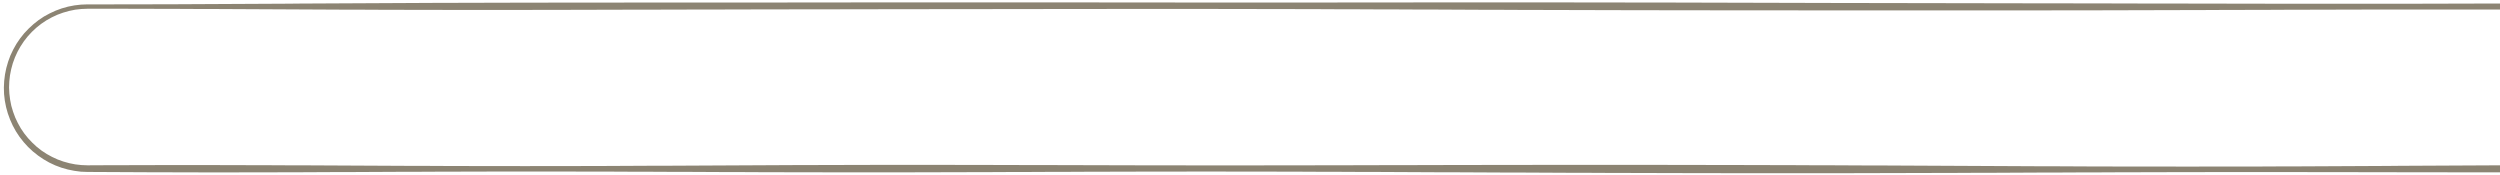
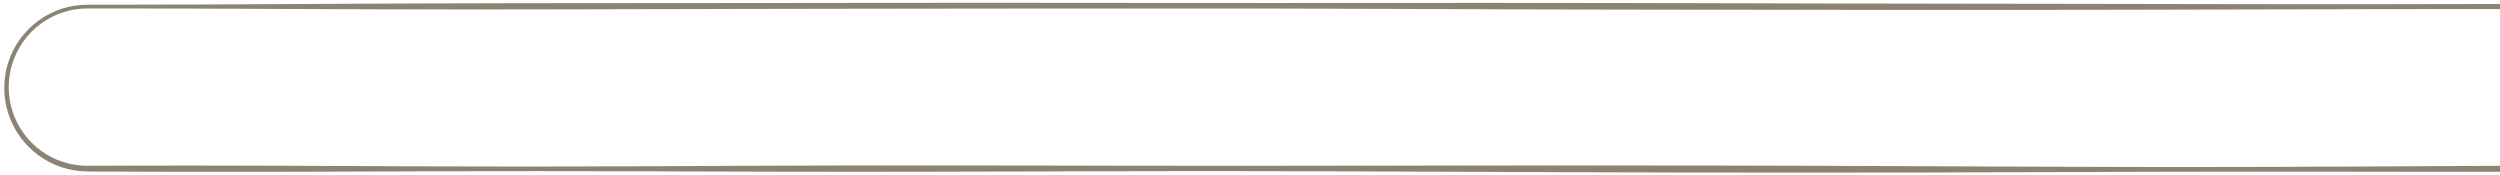
<svg xmlns="http://www.w3.org/2000/svg" width="400" height="28" viewBox="0 0 400 28" preserveAspectRatio="xMinYMid slice">
-   <path fill="#8C8473" d="M400.00 0.56 L398.00 0.57 L396.00 0.57 L394.00 0.58 L392.00 0.58 L390.00 0.59 L388.00 0.59 L386.00 0.60 L384.00 0.60 L382.00 0.60 L380.00 0.60 L378.00 0.60 L376.00 0.60 L374.00 0.60 L372.00 0.60 L370.00 0.60 L368.00 0.60 L366.00 0.60 L364.00 0.60 L362.00 0.59 L360.00 0.59 L358.00 0.59 L356.00 0.58 L354.00 0.58 L352.00 0.58 L350.00 0.57 L348.00 0.57 L346.00 0.56 L344.00 0.56 L342.00 0.56 L340.00 0.55 L338.00 0.55 L336.00 0.54 L334.00 0.54 L332.00 0.54 L330.00 0.53 L328.00 0.53 L326.00 0.53 L324.00 0.53 L322.00 0.52 L320.00 0.52 L318.00 0.52 L316.00 0.51 L314.00 0.51 L312.00 0.51 L310.00 0.50 L308.00 0.50 L306.00 0.50 L304.00 0.49 L302.00 0.49 L300.00 0.49 L298.00 0.48 L296.00 0.48 L294.00 0.48 L292.00 0.47 L290.00 0.47 L288.00 0.46 L286.00 0.46 L284.00 0.45 L282.00 0.45 L280.00 0.44 L278.00 0.44 L276.00 0.43 L274.00 0.43 L272.00 0.42 L270.00 0.42 L268.00 0.41 L266.00 0.41 L264.00 0.40 L262.00 0.40 L260.00 0.40 L258.00 0.39 L256.00 0.39 L254.00 0.39 L252.00 0.39 L250.00 0.38 L248.00 0.38 L246.00 0.38 L244.00 0.38 L242.00 0.38 L240.00 0.38 L238.00 0.38 L236.00 0.38 L234.00 0.38 L232.00 0.38 L230.00 0.38 L228.00 0.38 L226.00 0.39 L224.00 0.39 L222.00 0.39 L220.00 0.39 L218.00 0.39 L216.00 0.39 L214.00 0.40 L212.00 0.40 L210.00 0.40 L208.00 0.40 L206.00 0.40 L204.00 0.40 L202.00 0.40 L200.00 0.40 L198.00 0.40 L196.00 0.40 L194.00 0.40 L192.00 0.40 L190.00 0.40 L188.00 0.40 L186.00 0.39 L184.00 0.39 L182.00 0.39 L180.00 0.39 L178.00 0.39 L176.00 0.39 L174.00 0.38 L172.00 0.38 L170.00 0.38 L168.00 0.38 L166.00 0.38 L164.00 0.38 L162.00 0.38 L160.00 0.38 L158.00 0.38 L156.00 0.38 L154.00 0.38 L152.00 0.38 L150.00 0.38 L148.00 0.38 L146.00 0.38 L144.00 0.38 L142.00 0.38 L140.00 0.38 L138.00 0.38 L136.00 0.39 L134.00 0.39 L132.00 0.39 L130.00 0.39 L128.00 0.39 L126.00 0.40 L124.00 0.40 L122.00 0.40 L120.00 0.40 L118.00 0.40 L116.00 0.40 L114.00 0.41 L112.00 0.41 L110.00 0.41 L108.00 0.41 L106.00 0.41 L104.00 0.41 L102.00 0.41 L100.00 0.41 L98.00 0.42 L96.00 0.42 L94.00 0.42 L92.00 0.42 L90.00 0.42 L88.00 0.42 L86.00 0.43 L84.00 0.43 L82.00 0.43 L80.00 0.44 L78.00 0.44 L76.00 0.45 L74.00 0.45 L72.00 0.46 L70.00 0.46 L68.00 0.47 L66.00 0.48 L64.00 0.49 L62.00 0.50 L60.00 0.51 L58.00 0.52 L56.00 0.53 L54.00 0.54 L52.00 0.55 L50.00 0.56 L48.00 0.57 L46.00 0.59 L44.00 0.60 L42.00 0.61 L40.00 0.62 L38.00 0.63 L36.00 0.64 L34.00 0.65 L32.00 0.66 L30.00 0.67 L28.00 0.68 L26.00 0.68 L24.00 0.69 L22.00 0.69 L20.00 0.69 L18.00 0.70 L16.00 0.70 L14.00 0.70 L12.96 0.74 L11.92 0.86 L10.89 1.06 L9.89 1.34 L8.91 1.70 L7.96 2.14 L7.04 2.64 L6.17 3.22 L5.35 3.87 L4.58 4.58 L3.86 5.34 L3.21 6.16 L2.62 7.03 L2.11 7.94 L1.66 8.89 L1.30 9.87 L1.01 10.88 L0.80 11.91 L0.67 12.95 L0.62 14.00 L0.65 15.05 L0.77 16.10 L0.97 17.13 L1.25 18.14 L1.61 19.13 L2.04 20.09 L2.55 21.02 L3.13 21.90 L3.78 22.73 L4.49 23.51 L5.26 24.23 L6.09 24.89 L6.96 25.48 L7.88 26.01 L8.84 26.46 L9.83 26.83 L10.85 27.12 L11.89 27.33 L12.94 27.47 L13.99 27.51 L16.00 27.52 L18.00 27.53 L20.00 27.54 L22.00 27.55 L24.00 27.56 L26.00 27.56 L28.00 27.57 L30.00 27.57 L32.00 27.58 L34.00 27.58 L36.00 27.58 L38.00 27.58 L40.00 27.57 L42.00 27.57 L44.00 27.57 L46.00 27.56 L48.00 27.56 L50.00 27.55 L52.00 27.54 L54.00 27.53 L56.00 27.53 L58.00 27.52 L60.00 27.51 L62.00 27.50 L64.00 27.49 L66.00 27.49 L68.00 27.48 L70.00 27.47 L72.00 27.47 L74.00 27.46 L76.00 27.46 L78.00 27.45 L80.00 27.45 L82.00 27.45 L84.00 27.45 L86.00 27.45 L88.00 27.45 L90.00 27.45 L92.00 27.45 L94.00 27.46 L96.00 27.46 L98.00 27.46 L100.00 27.47 L102.00 27.48 L104.00 27.48 L106.00 27.49 L108.00 27.50 L110.00 27.50 L112.00 27.51 L114.00 27.52 L116.00 27.53 L118.00 27.53 L120.00 27.54 L122.00 27.55 L124.00 27.55 L126.00 27.56 L128.00 27.56 L130.00 27.56 L132.00 27.57 L134.00 27.57 L136.00 27.57 L138.00 27.57 L140.00 27.57 L142.00 27.57 L144.00 27.57 L146.00 27.57 L148.00 27.56 L150.00 27.56 L152.00 27.55 L154.00 27.55 L156.00 27.54 L158.00 27.54 L160.00 27.53 L162.00 27.52 L164.00 27.52 L166.00 27.51 L168.00 27.50 L170.00 27.50 L172.00 27.49 L174.00 27.48 L176.00 27.48 L178.00 27.47 L180.00 27.47 L182.00 27.46 L184.00 27.46 L186.00 27.46 L188.00 27.46 L190.00 27.45 L192.00 27.45 L194.00 27.45 L196.00 27.45 L198.00 27.46 L200.00 27.46 L202.00 27.46 L204.00 27.46 L206.00 27.47 L208.00 27.47 L210.00 27.48 L212.00 27.49 L214.00 27.49 L216.00 27.50 L218.00 27.51 L220.00 27.51 L222.00 27.52 L224.00 27.53 L226.00 27.54 L228.00 27.55 L230.00 27.56 L232.00 27.56 L234.00 27.57 L236.00 27.58 L238.00 27.59 L240.00 27.60 L242.00 27.61 L244.00 27.61 L246.00 27.62 L248.00 27.63 L250.00 27.64 L252.00 27.65 L254.00 27.65 L256.00 27.66 L258.00 27.67 L260.00 27.67 L262.00 27.68 L264.00 27.68 L266.00 27.69 L268.00 27.69 L270.00 27.70 L272.00 27.70 L274.00 27.70 L276.00 27.71 L278.00 27.71 L280.00 27.71 L282.00 27.71 L284.00 27.71 L286.00 27.71 L288.00 27.71 L290.00 27.71 L292.00 27.71 L294.00 27.71 L296.00 27.71 L298.00 27.70 L300.00 27.70 L302.00 27.69 L304.00 27.69 L306.00 27.68 L308.00 27.68 L310.00 27.67 L312.00 27.67 L314.00 27.66 L316.00 27.65 L318.00 27.65 L320.00 27.64 L322.00 27.63 L324.00 27.62 L326.00 27.61 L328.00 27.61 L330.00 27.60 L332.00 27.59 L334.00 27.58 L336.00 27.58 L338.00 27.57 L340.00 27.56 L342.00 27.56 L344.00 27.55 L346.00 27.55 L348.00 27.54 L350.00 27.54 L352.00 27.54 L354.00 27.53 L356.00 27.53 L358.00 27.53 L360.00 27.53 L362.00 27.53 L364.00 27.53 L366.00 27.53 L368.00 27.53 L370.00 27.54 L372.00 27.54 L374.00 27.54 L376.00 27.54 L378.00 27.55 L380.00 27.55 L382.00 27.55 L384.00 27.56 L386.00 27.56 L388.00 27.56 L390.00 27.56 L392.00 27.57 L394.00 27.57 L396.00 27.57 L398.00 27.57 L400.00 27.57 L400.00 26.45 L398.00 26.46 L396.00 26.47 L394.00 26.48 L392.00 26.49 L390.00 26.50 L388.00 26.51 L386.00 26.52 L384.00 26.53 L382.00 26.55 L380.00 26.56 L378.00 26.57 L376.00 26.58 L374.00 26.59 L372.00 26.60 L370.00 26.61 L368.00 26.62 L366.00 26.62 L364.00 26.63 L362.00 26.64 L360.00 26.64 L358.00 26.65 L356.00 26.65 L354.00 26.65 L352.00 26.65 L350.00 26.66 L348.00 26.65 L346.00 26.65 L344.00 26.65 L342.00 26.65 L340.00 26.64 L338.00 26.64 L336.00 26.63 L334.00 26.63 L332.00 26.62 L330.00 26.61 L328.00 26.60 L326.00 26.60 L324.00 26.59 L322.00 26.58 L320.00 26.57 L318.00 26.56 L316.00 26.55 L314.00 26.54 L312.00 26.53 L310.00 26.52 L308.00 26.51 L306.00 26.50 L304.00 26.49 L302.00 26.48 L300.00 26.47 L298.00 26.47 L296.00 26.46 L294.00 26.45 L292.00 26.44 L290.00 26.44 L288.00 26.43 L286.00 26.42 L284.00 26.42 L282.00 26.41 L280.00 26.41 L278.00 26.40 L276.00 26.40 L274.00 26.40 L272.00 26.39 L270.00 26.39 L268.00 26.39 L266.00 26.38 L264.00 26.38 L262.00 26.38 L260.00 26.38 L258.00 26.38 L256.00 26.38 L254.00 26.38 L252.00 26.38 L250.00 26.38 L248.00 26.38 L246.00 26.38 L244.00 26.39 L242.00 26.39 L240.00 26.39 L238.00 26.39 L236.00 26.40 L234.00 26.40 L232.00 26.40 L230.00 26.41 L228.00 26.41 L226.00 26.42 L224.00 26.42 L222.00 26.42 L220.00 26.43 L218.00 26.43 L216.00 26.44 L214.00 26.44 L212.00 26.44 L210.00 26.45 L208.00 26.45 L206.00 26.45 L204.00 26.45 L202.00 26.46 L200.00 26.46 L198.00 26.46 L196.00 26.46 L194.00 26.46 L192.00 26.46 L190.00 26.46 L188.00 26.45 L186.00 26.45 L184.00 26.45 L182.00 26.45 L180.00 26.44 L178.00 26.44 L176.00 26.43 L174.00 26.43 L172.00 26.42 L170.00 26.42 L168.00 26.41 L166.00 26.41 L164.00 26.41 L162.00 26.40 L160.00 26.40 L158.00 26.39 L156.00 26.39 L154.00 26.39 L152.00 26.38 L150.00 26.38 L148.00 26.38 L146.00 26.38 L144.00 26.38 L142.00 26.38 L140.00 26.38 L138.00 26.39 L136.00 26.39 L134.00 26.40 L132.00 26.40 L130.00 26.41 L128.00 26.41 L126.00 26.42 L124.00 26.43 L122.00 26.44 L120.00 26.45 L118.00 26.46 L116.00 26.47 L114.00 26.48 L112.00 26.49 L110.00 26.50 L108.00 26.51 L106.00 26.52 L104.00 26.52 L102.00 26.53 L100.00 26.54 L98.00 26.55 L96.00 26.56 L94.00 26.56 L92.00 26.57 L90.00 26.57 L88.00 26.57 L86.00 26.57 L84.00 26.58 L82.00 26.57 L80.00 26.57 L78.00 26.57 L76.00 26.57 L74.00 26.56 L72.00 26.56 L70.00 26.55 L68.00 26.54 L66.00 26.54 L64.00 26.53 L62.00 26.52 L60.00 26.51 L58.00 26.50 L56.00 26.49 L54.00 26.48 L52.00 26.47 L50.00 26.46 L48.00 26.45 L46.00 26.45 L44.00 26.44 L42.00 26.43 L40.00 26.43 L38.00 26.42 L36.00 26.42 L34.00 26.41 L32.00 26.41 L30.00 26.41 L28.00 26.41 L26.00 26.41 L24.00 26.42 L22.00 26.42 L20.00 26.43 L18.00 26.43 L16.00 26.44 L14.01 26.45 L13.02 26.41 L12.05 26.30 L11.09 26.11 L10.15 25.85 L9.23 25.52 L8.34 25.11 L7.48 24.64 L6.66 24.10 L5.89 23.50 L5.17 22.83 L4.50 22.12 L3.88 21.35 L3.33 20.54 L2.85 19.68 L2.43 18.79 L2.09 17.87 L1.81 16.93 L1.62 15.96 L1.50 14.98 L1.45 14.00 L1.49 13.02 L1.60 12.04 L1.79 11.07 L2.05 10.12 L2.39 9.19 L2.80 8.29 L3.28 7.43 L3.82 6.61 L4.43 5.83 L5.10 5.10 L5.82 4.43 L6.60 3.81 L7.42 3.26 L8.28 2.78 L9.18 2.36 L10.11 2.02 L11.06 1.75 L12.03 1.55 L13.01 1.44 L14.01 1.40 L16.00 1.40 L18.00 1.40 L20.00 1.40 L22.00 1.41 L24.00 1.41 L26.00 1.42 L28.00 1.42 L30.00 1.43 L32.00 1.44 L34.00 1.44 L36.00 1.45 L38.00 1.46 L40.00 1.47 L42.00 1.48 L44.00 1.49 L46.00 1.50 L48.00 1.51 L50.00 1.52 L52.00 1.53 L54.00 1.54 L56.00 1.55 L58.00 1.55 L60.00 1.56 L62.00 1.57 L64.00 1.57 L66.00 1.58 L68.00 1.58 L70.00 1.58 L72.00 1.59 L74.00 1.59 L76.00 1.59 L78.00 1.59 L80.00 1.59 L82.00 1.59 L84.00 1.59 L86.00 1.58 L88.00 1.58 L90.00 1.58 L92.00 1.57 L94.00 1.57 L96.00 1.56 L98.00 1.56 L100.00 1.55 L102.00 1.55 L104.00 1.55 L106.00 1.54 L108.00 1.54 L110.00 1.53 L112.00 1.53 L114.00 1.52 L116.00 1.52 L118.00 1.51 L120.00 1.51 L122.00 1.50 L124.00 1.50 L126.00 1.50 L128.00 1.49 L130.00 1.49 L132.00 1.49 L134.00 1.49 L136.00 1.48 L138.00 1.48 L140.00 1.48 L142.00 1.47 L144.00 1.47 L146.00 1.47 L148.00 1.47 L150.00 1.46 L152.00 1.46 L154.00 1.46 L156.00 1.46 L158.00 1.46 L160.00 1.45 L162.00 1.45 L164.00 1.45 L166.00 1.45 L168.00 1.44 L170.00 1.44 L172.00 1.44 L174.00 1.44 L176.00 1.44 L178.00 1.43 L180.00 1.43 L182.00 1.43 L184.00 1.43 L186.00 1.43 L188.00 1.43 L190.00 1.43 L192.00 1.43 L194.00 1.43 L196.00 1.44 L198.00 1.44 L200.00 1.44 L202.00 1.45 L204.00 1.45 L206.00 1.45 L208.00 1.46 L210.00 1.46 L212.00 1.47 L214.00 1.48 L216.00 1.48 L218.00 1.49 L220.00 1.50 L222.00 1.50 L224.00 1.51 L226.00 1.52 L228.00 1.53 L230.00 1.53 L232.00 1.54 L234.00 1.55 L236.00 1.56 L238.00 1.57 L240.00 1.57 L242.00 1.58 L244.00 1.59 L246.00 1.59 L248.00 1.60 L250.00 1.60 L252.00 1.61 L254.00 1.61 L256.00 1.62 L258.00 1.62 L260.00 1.63 L262.00 1.63 L264.00 1.63 L266.00 1.64 L268.00 1.64 L270.00 1.64 L272.00 1.64 L274.00 1.65 L276.00 1.65 L278.00 1.65 L280.00 1.65 L282.00 1.65 L284.00 1.65 L286.00 1.65 L288.00 1.66 L290.00 1.66 L292.00 1.66 L294.00 1.66 L296.00 1.66 L298.00 1.66 L300.00 1.66 L302.00 1.66 L304.00 1.66 L306.00 1.66 L308.00 1.66 L310.00 1.66 L312.00 1.66 L314.00 1.66 L316.00 1.66 L318.00 1.66 L320.00 1.66 L322.00 1.66 L324.00 1.66 L326.00 1.66 L328.00 1.66 L330.00 1.65 L332.00 1.65 L334.00 1.65 L336.00 1.65 L338.00 1.64 L340.00 1.64 L342.00 1.63 L344.00 1.63 L346.00 1.62 L348.00 1.62 L350.00 1.61 L352.00 1.61 L354.00 1.60 L356.00 1.59 L358.00 1.59 L360.00 1.58 L362.00 1.58 L364.00 1.57 L366.00 1.56 L368.00 1.56 L370.00 1.55 L372.00 1.55 L374.00 1.54 L376.00 1.54 L378.00 1.53 L380.00 1.53 L382.00 1.53 L384.00 1.52 L386.00 1.52 L388.00 1.52 L390.00 1.52 L392.00 1.52 L394.00 1.52 L396.00 1.52 L398.00 1.52 L400.00 1.52 Z" />
+   <path fill="#8C8473" d="M400.00 0.63 L398.00 0.64 L396.00 0.64 L394.00 0.65 L392.00 0.65 L390.00 0.65 L388.00 0.66 L386.00 0.66 L384.00 0.66 L382.00 0.67 L380.00 0.67 L378.00 0.67 L376.00 0.67 L374.00 0.67 L372.00 0.67 L370.00 0.67 L368.00 0.67 L366.00 0.67 L364.00 0.67 L362.00 0.66 L360.00 0.66 L358.00 0.66 L356.00 0.66 L354.00 0.65 L352.00 0.65 L350.00 0.65 L348.00 0.64 L346.00 0.64 L344.00 0.64 L342.00 0.63 L340.00 0.63 L338.00 0.63 L336.00 0.62 L334.00 0.62 L332.00 0.62 L330.00 0.61 L328.00 0.61 L326.00 0.61 L324.00 0.61 L322.00 0.60 L320.00 0.60 L318.00 0.60 L316.00 0.60 L314.00 0.59 L312.00 0.59 L310.00 0.59 L308.00 0.58 L306.00 0.58 L304.00 0.58 L302.00 0.57 L300.00 0.57 L298.00 0.57 L296.00 0.56 L294.00 0.56 L292.00 0.56 L290.00 0.55 L288.00 0.55 L286.00 0.54 L284.00 0.54 L282.00 0.53 L280.00 0.53 L278.00 0.52 L276.00 0.52 L274.00 0.51 L272.00 0.51 L270.00 0.50 L268.00 0.50 L266.00 0.50 L264.00 0.49 L262.00 0.49 L260.00 0.48 L258.00 0.48 L256.00 0.48 L254.00 0.48 L252.00 0.47 L250.00 0.47 L248.00 0.47 L246.00 0.47 L244.00 0.47 L242.00 0.47 L240.00 0.46 L238.00 0.46 L236.00 0.46 L234.00 0.46 L232.00 0.47 L230.00 0.47 L228.00 0.47 L226.00 0.47 L224.00 0.47 L222.00 0.47 L220.00 0.47 L218.00 0.47 L216.00 0.47 L214.00 0.47 L212.00 0.47 L210.00 0.47 L208.00 0.47 L206.00 0.48 L204.00 0.48 L202.00 0.48 L200.00 0.47 L198.00 0.47 L196.00 0.47 L194.00 0.47 L192.00 0.47 L190.00 0.47 L188.00 0.47 L186.00 0.47 L184.00 0.47 L182.00 0.47 L180.00 0.46 L178.00 0.46 L176.00 0.46 L174.00 0.46 L172.00 0.46 L170.00 0.46 L168.00 0.46 L166.00 0.45 L164.00 0.45 L162.00 0.45 L160.00 0.45 L158.00 0.45 L156.00 0.45 L154.00 0.45 L152.00 0.45 L150.00 0.45 L148.00 0.46 L146.00 0.46 L144.00 0.46 L142.00 0.46 L140.00 0.46 L138.00 0.46 L136.00 0.46 L134.00 0.47 L132.00 0.47 L130.00 0.47 L128.00 0.47 L126.00 0.48 L124.00 0.48 L122.00 0.48 L120.00 0.48 L118.00 0.48 L116.00 0.48 L114.00 0.49 L112.00 0.49 L110.00 0.49 L108.00 0.49 L106.00 0.49 L104.00 0.49 L102.00 0.49 L100.00 0.50 L98.00 0.50 L96.00 0.50 L94.00 0.50 L92.00 0.50 L90.00 0.50 L88.00 0.51 L86.00 0.51 L84.00 0.51 L82.00 0.51 L80.00 0.52 L78.00 0.52 L76.00 0.53 L74.00 0.53 L72.00 0.54 L70.00 0.54 L68.00 0.55 L66.00 0.56 L64.00 0.57 L62.00 0.57 L60.00 0.58 L58.00 0.59 L56.00 0.60 L54.00 0.61 L52.00 0.62 L50.00 0.63 L48.00 0.64 L46.00 0.65 L44.00 0.66 L42.00 0.67 L40.00 0.68 L38.00 0.69 L36.00 0.70 L34.00 0.71 L32.00 0.72 L30.00 0.72 L28.00 0.73 L26.00 0.73 L24.00 0.74 L22.00 0.74 L20.00 0.75 L18.00 0.75 L16.00 0.75 L14.00 0.75 L12.96 0.79 L11.93 0.91 L10.91 1.11 L9.90 1.39 L8.93 1.75 L7.98 2.18 L7.07 2.69 L6.20 3.27 L5.38 3.91 L4.61 4.61 L3.90 5.38 L3.25 6.19 L2.67 7.06 L2.16 7.97 L1.72 8.91 L1.35 9.89 L1.06 10.89 L0.85 11.92 L0.73 12.96 L0.68 14.00 L0.71 15.05 L0.83 16.09 L1.03 17.11 L1.31 18.12 L1.67 19.11 L2.10 20.06 L2.61 20.98 L3.19 21.86 L3.83 22.69 L4.54 23.46 L5.31 24.18 L6.13 24.83 L7.00 25.42 L7.91 25.94 L8.87 26.39 L9.85 26.76 L10.87 27.05 L11.90 27.26 L12.95 27.39 L13.99 27.44 L16.00 27.45 L18.00 27.46 L20.00 27.46 L22.00 27.47 L24.00 27.48 L26.00 27.48 L28.00 27.49 L30.00 27.49 L32.00 27.49 L34.00 27.49 L36.00 27.49 L38.00 27.49 L40.00 27.49 L42.00 27.49 L44.00 27.49 L46.00 27.48 L48.00 27.48 L50.00 27.47 L52.00 27.47 L54.00 27.46 L56.00 27.45 L58.00 27.45 L60.00 27.44 L62.00 27.43 L64.00 27.43 L66.00 27.42 L68.00 27.41 L70.00 27.41 L72.00 27.40 L74.00 27.40 L76.00 27.39 L78.00 27.39 L80.00 27.39 L82.00 27.39 L84.00 27.39 L86.00 27.38 L88.00 27.39 L90.00 27.39 L92.00 27.39 L94.00 27.39 L96.00 27.40 L98.00 27.40 L100.00 27.40 L102.00 27.41 L104.00 27.41 L106.00 27.42 L108.00 27.43 L110.00 27.43 L112.00 27.44 L114.00 27.44 L116.00 27.45 L118.00 27.46 L120.00 27.46 L122.00 27.47 L124.00 27.47 L126.00 27.48 L128.00 27.48 L130.00 27.48 L132.00 27.48 L134.00 27.49 L136.00 27.49 L138.00 27.49 L140.00 27.49 L142.00 27.48 L144.00 27.48 L146.00 27.48 L148.00 27.48 L150.00 27.47 L152.00 27.47 L154.00 27.46 L156.00 27.46 L158.00 27.45 L160.00 27.45 L162.00 27.44 L164.00 27.44 L166.00 27.43 L168.00 27.43 L170.00 27.42 L172.00 27.41 L174.00 27.41 L176.00 27.40 L178.00 27.40 L180.00 27.40 L182.00 27.39 L184.00 27.39 L186.00 27.39 L188.00 27.38 L190.00 27.38 L192.00 27.38 L194.00 27.38 L196.00 27.38 L198.00 27.38 L200.00 27.39 L202.00 27.39 L204.00 27.39 L206.00 27.40 L208.00 27.40 L210.00 27.41 L212.00 27.41 L214.00 27.42 L216.00 27.42 L218.00 27.43 L220.00 27.44 L222.00 27.44 L224.00 27.45 L226.00 27.46 L228.00 27.47 L230.00 27.47 L232.00 27.48 L234.00 27.49 L236.00 27.50 L238.00 27.50 L240.00 27.51 L242.00 27.52 L244.00 27.53 L246.00 27.53 L248.00 27.54 L250.00 27.55 L252.00 27.56 L254.00 27.56 L256.00 27.57 L258.00 27.57 L260.00 27.58 L262.00 27.58 L264.00 27.59 L266.00 27.59 L268.00 27.60 L270.00 27.60 L272.00 27.61 L274.00 27.61 L276.00 27.61 L278.00 27.61 L280.00 27.62 L282.00 27.62 L284.00 27.62 L286.00 27.62 L288.00 27.62 L290.00 27.62 L292.00 27.62 L294.00 27.62 L296.00 27.62 L298.00 27.61 L300.00 27.61 L302.00 27.61 L304.00 27.60 L306.00 27.60 L308.00 27.60 L310.00 27.59 L312.00 27.59 L314.00 27.58 L316.00 27.57 L318.00 27.57 L320.00 27.56 L322.00 27.56 L324.00 27.55 L326.00 27.54 L328.00 27.54 L330.00 27.53 L332.00 27.52 L334.00 27.52 L336.00 27.51 L338.00 27.50 L340.00 27.50 L342.00 27.49 L344.00 27.49 L346.00 27.48 L348.00 27.48 L350.00 27.48 L352.00 27.47 L354.00 27.47 L356.00 27.47 L358.00 27.47 L360.00 27.47 L362.00 27.47 L364.00 27.47 L366.00 27.47 L368.00 27.47 L370.00 27.47 L372.00 27.47 L374.00 27.47 L376.00 27.47 L378.00 27.48 L380.00 27.48 L382.00 27.48 L384.00 27.48 L386.00 27.49 L388.00 27.49 L390.00 27.49 L392.00 27.49 L394.00 27.49 L396.00 27.49 L398.00 27.49 L400.00 27.49 L400.00 26.53 L398.00 26.54 L396.00 26.55 L394.00 26.56 L392.00 26.57 L390.00 26.58 L388.00 26.59 L386.00 26.60 L384.00 26.61 L382.00 26.62 L380.00 26.63 L378.00 26.64 L376.00 26.65 L374.00 26.66 L372.00 26.67 L370.00 26.67 L368.00 26.68 L366.00 26.69 L364.00 26.70 L362.00 26.70 L360.00 26.71 L358.00 26.71 L356.00 26.71 L354.00 26.72 L352.00 26.72 L350.00 26.72 L348.00 26.72 L346.00 26.72 L344.00 26.72 L342.00 26.71 L340.00 26.71 L338.00 26.70 L336.00 26.70 L334.00 26.69 L332.00 26.69 L330.00 26.68 L328.00 26.68 L326.00 26.67 L324.00 26.66 L322.00 26.65 L320.00 26.64 L318.00 26.64 L316.00 26.63 L314.00 26.62 L312.00 26.61 L310.00 26.60 L308.00 26.59 L306.00 26.59 L304.00 26.58 L302.00 26.57 L300.00 26.56 L298.00 26.55 L296.00 26.55 L294.00 26.54 L292.00 26.53 L290.00 26.53 L288.00 26.52 L286.00 26.52 L284.00 26.51 L282.00 26.51 L280.00 26.50 L278.00 26.50 L276.00 26.49 L274.00 26.49 L272.00 26.49 L270.00 26.48 L268.00 26.48 L266.00 26.48 L264.00 26.48 L262.00 26.47 L260.00 26.47 L258.00 26.47 L256.00 26.47 L254.00 26.47 L252.00 26.47 L250.00 26.47 L248.00 26.47 L246.00 26.47 L244.00 26.47 L242.00 26.48 L240.00 26.48 L238.00 26.48 L236.00 26.48 L234.00 26.48 L232.00 26.49 L230.00 26.49 L228.00 26.49 L226.00 26.50 L224.00 26.50 L222.00 26.50 L220.00 26.51 L218.00 26.51 L216.00 26.51 L214.00 26.51 L212.00 26.52 L210.00 26.52 L208.00 26.52 L206.00 26.52 L204.00 26.53 L202.00 26.53 L200.00 26.53 L198.00 26.53 L196.00 26.53 L194.00 26.53 L192.00 26.53 L190.00 26.53 L188.00 26.52 L186.00 26.52 L184.00 26.52 L182.00 26.52 L180.00 26.52 L178.00 26.51 L176.00 26.51 L174.00 26.50 L172.00 26.50 L170.00 26.50 L168.00 26.49 L166.00 26.49 L164.00 26.48 L162.00 26.48 L160.00 26.48 L158.00 26.47 L156.00 26.47 L154.00 26.47 L152.00 26.47 L150.00 26.47 L148.00 26.47 L146.00 26.47 L144.00 26.47 L142.00 26.47 L140.00 26.47 L138.00 26.47 L136.00 26.47 L134.00 26.48 L132.00 26.48 L130.00 26.49 L128.00 26.50 L126.00 26.50 L124.00 26.51 L122.00 26.52 L120.00 26.53 L118.00 26.53 L116.00 26.54 L114.00 26.55 L112.00 26.56 L110.00 26.57 L108.00 26.58 L106.00 26.59 L104.00 26.59 L102.00 26.60 L100.00 26.61 L98.00 26.61 L96.00 26.62 L94.00 26.63 L92.00 26.63 L90.00 26.63 L88.00 26.64 L86.00 26.64 L84.00 26.64 L82.00 26.64 L80.00 26.64 L78.00 26.63 L76.00 26.63 L74.00 26.63 L72.00 26.62 L70.00 26.62 L68.00 26.61 L66.00 26.60 L64.00 26.60 L62.00 26.59 L60.00 26.58 L58.00 26.57 L56.00 26.56 L54.00 26.56 L52.00 26.55 L50.00 26.54 L48.00 26.53 L46.00 26.52 L44.00 26.52 L42.00 26.51 L40.00 26.51 L38.00 26.50 L36.00 26.50 L34.00 26.50 L32.00 26.49 L30.00 26.49 L28.00 26.49 L26.00 26.50 L24.00 26.50 L22.00 26.50 L20.00 26.50 L18.00 26.51 L16.00 26.52 L14.01 26.52 L13.02 26.49 L12.04 26.37 L11.07 26.19 L10.13 25.92 L9.20 25.59 L8.30 25.18 L7.44 24.70 L6.62 24.16 L5.84 23.55 L5.12 22.88 L4.44 22.16 L3.83 21.39 L3.28 20.57 L2.79 19.71 L2.37 18.82 L2.03 17.89 L1.75 16.94 L1.56 15.97 L1.44 14.99 L1.39 14.00 L1.43 13.01 L1.54 12.03 L1.73 11.05 L2.00 10.10 L2.34 9.17 L2.75 8.27 L3.23 7.40 L3.78 6.57 L4.39 5.79 L5.06 5.06 L5.79 4.39 L6.57 3.77 L7.39 3.22 L8.26 2.73 L9.16 2.31 L10.09 1.97 L11.05 1.70 L12.02 1.50 L13.01 1.39 L14.00 1.35 L16.00 1.35 L18.00 1.35 L20.00 1.35 L22.00 1.35 L24.00 1.36 L26.00 1.36 L28.00 1.37 L30.00 1.37 L32.00 1.38 L34.00 1.39 L36.00 1.40 L38.00 1.40 L40.00 1.41 L42.00 1.42 L44.00 1.43 L46.00 1.44 L48.00 1.44 L50.00 1.45 L52.00 1.46 L54.00 1.47 L56.00 1.47 L58.00 1.48 L60.00 1.49 L62.00 1.49 L64.00 1.49 L66.00 1.50 L68.00 1.50 L70.00 1.50 L72.00 1.51 L74.00 1.51 L76.00 1.51 L78.00 1.51 L80.00 1.51 L82.00 1.50 L84.00 1.50 L86.00 1.50 L88.00 1.50 L90.00 1.49 L92.00 1.49 L94.00 1.49 L96.00 1.48 L98.00 1.48 L100.00 1.47 L102.00 1.47 L104.00 1.46 L106.00 1.46 L108.00 1.46 L110.00 1.45 L112.00 1.45 L114.00 1.44 L116.00 1.44 L118.00 1.43 L120.00 1.43 L122.00 1.43 L124.00 1.42 L126.00 1.42 L128.00 1.42 L130.00 1.41 L132.00 1.41 L134.00 1.41 L136.00 1.40 L138.00 1.40 L140.00 1.40 L142.00 1.40 L144.00 1.39 L146.00 1.39 L148.00 1.39 L150.00 1.39 L152.00 1.38 L154.00 1.38 L156.00 1.38 L158.00 1.38 L160.00 1.38 L162.00 1.37 L164.00 1.37 L166.00 1.37 L168.00 1.37 L170.00 1.37 L172.00 1.36 L174.00 1.36 L176.00 1.36 L178.00 1.36 L180.00 1.36 L182.00 1.36 L184.00 1.36 L186.00 1.36 L188.00 1.36 L190.00 1.36 L192.00 1.36 L194.00 1.36 L196.00 1.36 L198.00 1.36 L200.00 1.37 L202.00 1.37 L204.00 1.37 L206.00 1.38 L208.00 1.38 L210.00 1.39 L212.00 1.39 L214.00 1.40 L216.00 1.41 L218.00 1.41 L220.00 1.42 L222.00 1.42 L224.00 1.43 L226.00 1.44 L228.00 1.45 L230.00 1.45 L232.00 1.46 L234.00 1.47 L236.00 1.47 L238.00 1.48 L240.00 1.49 L242.00 1.49 L244.00 1.50 L246.00 1.51 L248.00 1.51 L250.00 1.52 L252.00 1.52 L254.00 1.53 L256.00 1.53 L258.00 1.54 L260.00 1.54 L262.00 1.54 L264.00 1.55 L266.00 1.55 L268.00 1.55 L270.00 1.56 L272.00 1.56 L274.00 1.56 L276.00 1.56 L278.00 1.56 L280.00 1.56 L282.00 1.57 L284.00 1.57 L286.00 1.57 L288.00 1.57 L290.00 1.57 L292.00 1.57 L294.00 1.57 L296.00 1.58 L298.00 1.58 L300.00 1.58 L302.00 1.58 L304.00 1.58 L306.00 1.58 L308.00 1.58 L310.00 1.58 L312.00 1.58 L314.00 1.58 L316.00 1.58 L318.00 1.58 L320.00 1.58 L322.00 1.58 L324.00 1.58 L326.00 1.58 L328.00 1.58 L330.00 1.57 L332.00 1.57 L334.00 1.57 L336.00 1.57 L338.00 1.56 L340.00 1.56 L342.00 1.56 L344.00 1.55 L346.00 1.55 L348.00 1.54 L350.00 1.54 L352.00 1.53 L354.00 1.53 L356.00 1.52 L358.00 1.52 L360.00 1.51 L362.00 1.51 L364.00 1.50 L366.00 1.49 L368.00 1.49 L370.00 1.48 L372.00 1.48 L374.00 1.48 L376.00 1.47 L378.00 1.47 L380.00 1.46 L382.00 1.46 L384.00 1.46 L386.00 1.46 L388.00 1.45 L390.00 1.45 L392.00 1.45 L394.00 1.45 L396.00 1.45 L398.00 1.45 L400.00 1.45 Z" />
</svg>
